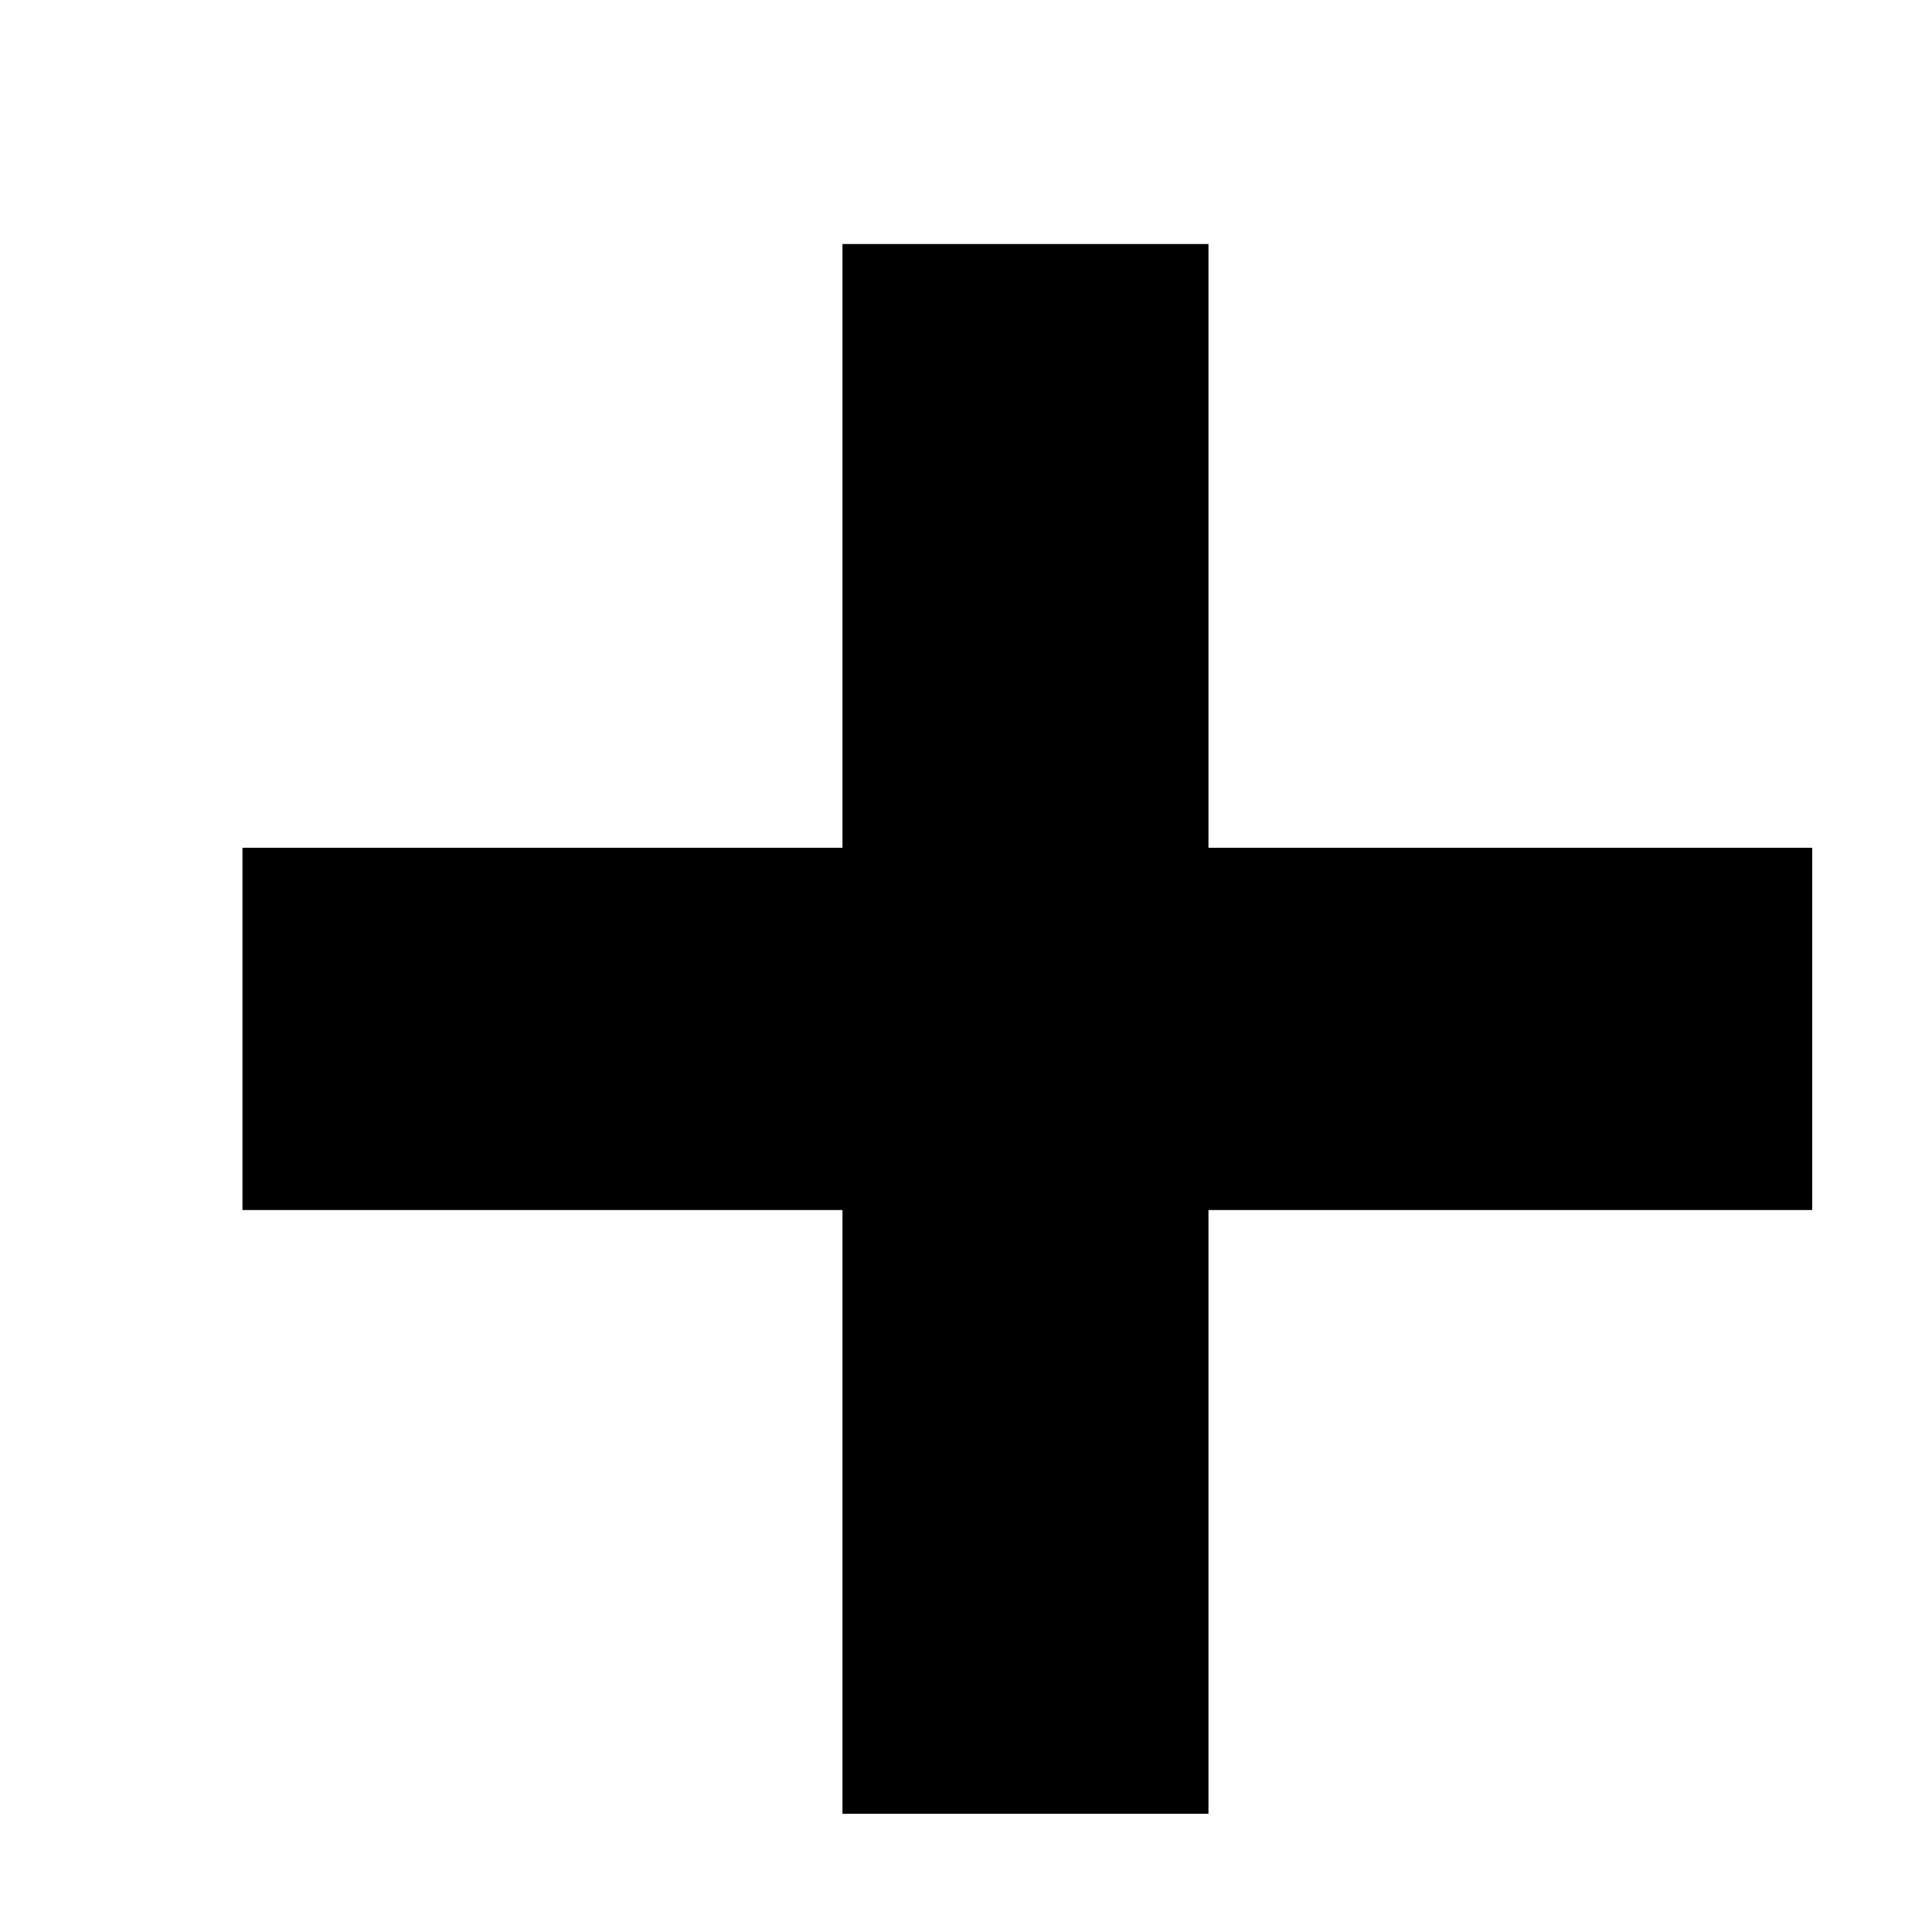
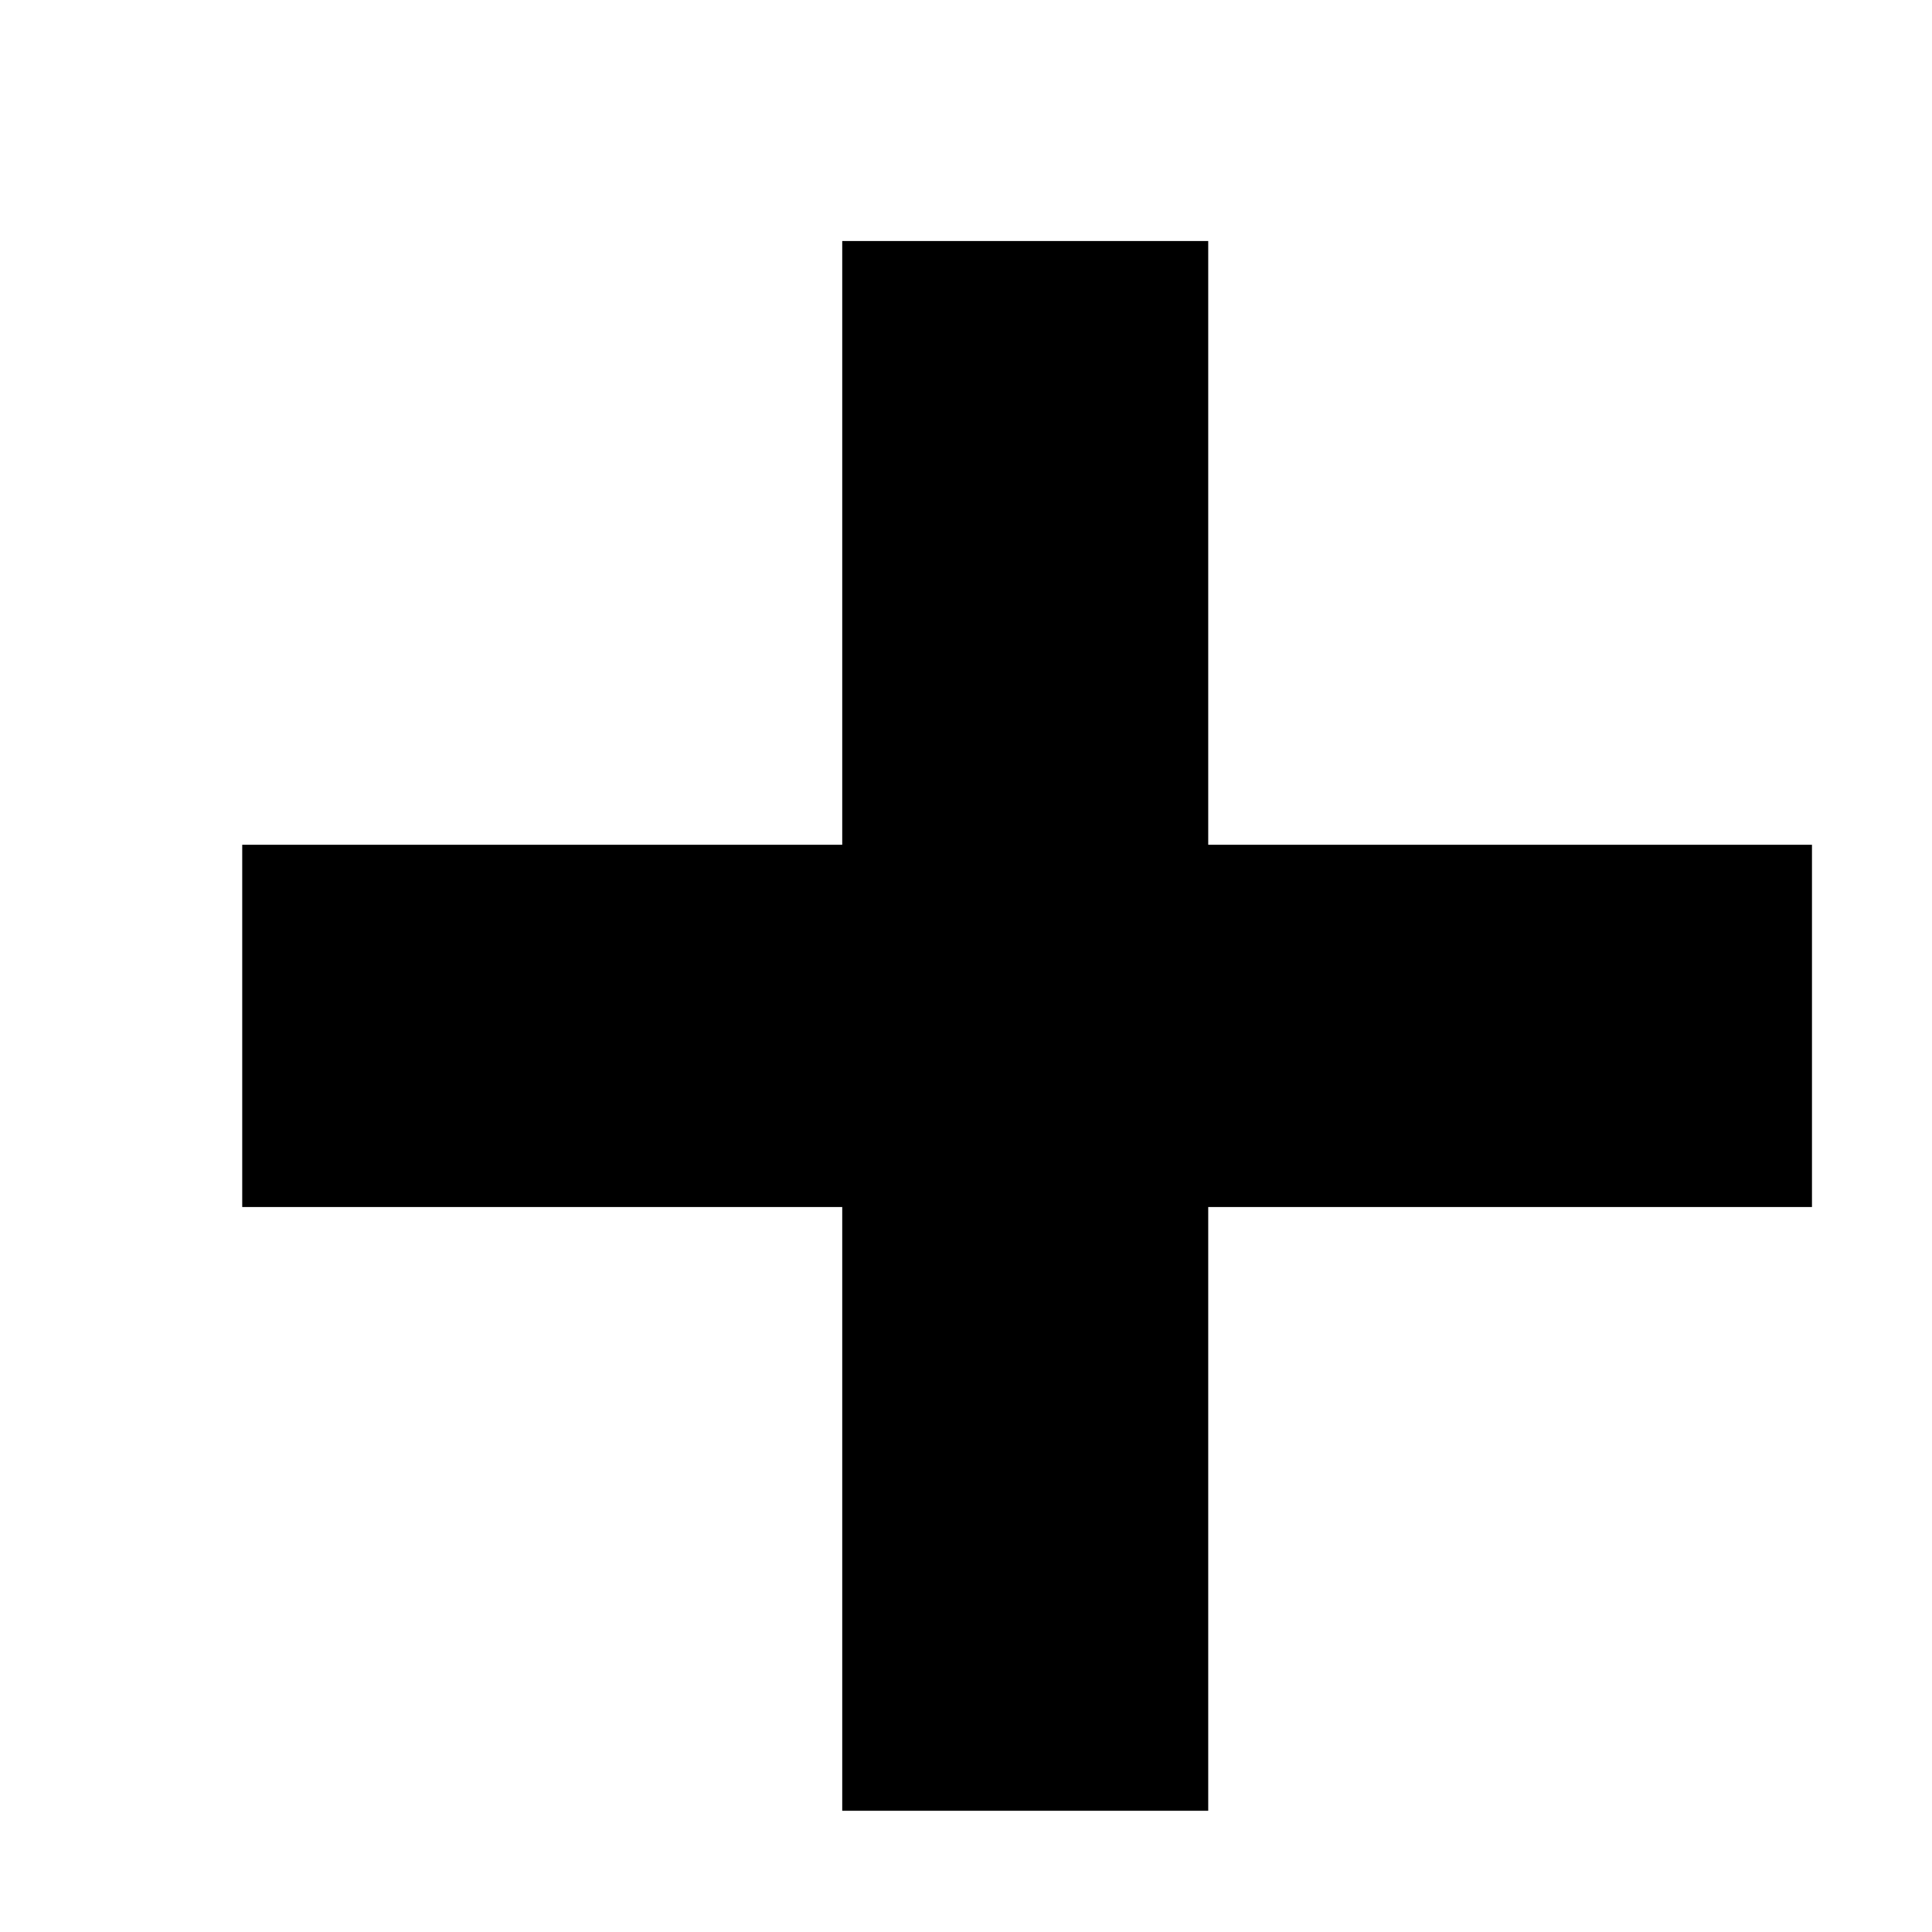
- <svg xmlns="http://www.w3.org/2000/svg" version="1.1" x="0px" y="0px" width="16px" height="16px" viewBox="0 0 16 16" enable-background="new 0 0 16 16" xml:space="preserve">
-   <g id="Area" display="none">
-     <path display="inline" fill-rule="evenodd" clip-rule="evenodd" d="M2.344,3.088l2.129,10.828l7.141-1.776l3.368-8.929L8.144,6.262   L2.344,3.088z" />
-   </g>
-   <g id="Line" display="none">
-     <g display="inline">
-       <g>
-         <path d="M13.058,2.456c-1.57,0-2.844,1.273-2.844,2.844c0,0.764,0.305,1.454,0.795,1.965l-2.188,4.423L5.565,6.417     c-0.173-0.278-0.474-0.456-0.8-0.473c-0.328-0.016-0.645,0.13-0.843,0.39L0,11.438l1.585,1.219l3.039-3.955l3.444,5.572     c0.183,0.293,0.504,0.475,0.848,0.475c0.019,0,0.034-0.002,0.052-0.002c0.362-0.016,0.688-0.229,0.85-0.557l3.002-6.07     c0.08,0.006,0.158,0.023,0.24,0.023c1.57,0,2.844-1.273,2.844-2.844C15.903,3.728,14.628,2.456,13.058,2.456z" />
-       </g>
+ <svg xmlns="http://www.w3.org/2000/svg" version="1.1" id="Layer_1" x="0px" y="0px" width="16px" height="16px" viewBox="0 0 16 16" enable-background="new 0 0 16 16" xml:space="preserve">
+   <g>
+     <g>
+       <polygon fill-rule="evenodd" clip-rule="evenodd" points="15.006,6.996 10.006,6.996 10.006,1.996 6.975,1.996 6.975,6.996     2.006,6.996 2.006,9.996 6.975,9.996 6.975,14.996 10.006,14.996 10.006,9.996 15.006,9.996   " />
    </g>
  </g>
-   <g id="Crosshair" display="none">
-     <g display="inline">
-       <g>
-         <path d="M8.011,0.004c-4.382,0-7.935,3.553-7.935,7.936c0,4.384,3.553,7.937,7.935,7.937s7.935-3.553,7.935-7.937     C15.945,3.558,12.395,0.004,8.011,0.004z M8.994,13.867v-2.986H7.003v2.984C4.485,13.438,2.5,11.453,2.081,8.932h2.912v-1.99     H2.082c0.42-2.511,2.392-4.492,4.897-4.926v2.938h2.024V2.012c2.522,0.421,4.513,2.406,4.937,4.93h-2.967v1.99h2.967     C13.52,11.461,11.523,13.449,8.994,13.867z" />
-       </g>
-     </g>
-   </g>
-   <g id="Routing" display="none">
-     <g display="inline">
-       <g>
-         <path fill-rule="evenodd" clip-rule="evenodd" d="M15.663,7.191L8.805,0.333c-0.446-0.445-1.168-0.445-1.614,0L0.333,7.191     c-0.446,0.445-0.446,1.168,0,1.614l6.858,6.858c0.446,0.445,1.168,0.445,1.614,0l6.858-6.858     C16.108,8.359,16.108,7.636,15.663,7.191z M8.951,9.896V7.902H8.119c-0.283,0-0.513,0.23-0.513,0.514v3.537H5.604V8.087     c0-1.204,0.976-2.181,2.18-2.181h1.167V3.884l3.641,3.031L8.951,9.896z" />
-       </g>
-     </g>
-   </g>
-   <g id="Navigate" display="none">
-     <path display="inline" d="M14.701,1.324c-0.481-0.482-0.942-0.027-2.503,0.724C8.022,4.054,0.744,8.133,0.744,8.133l6.253,0.895   l0.894,6.254c0,0,4.079-7.279,6.086-11.455C14.728,2.265,15.183,1.805,14.701,1.324" />
-   </g>
-   <g id="Measure" display="none">
-     <g display="inline">
-       <g>
-         <path fill-rule="evenodd" clip-rule="evenodd" d="M15.049,4.037H1.943c-0.526,0-0.953,0.427-0.953,0.953v6.074     c0,0.526,0.427,0.952,0.953,0.952h13.105c0.525,0,0.952-0.426,0.952-0.952V4.99C16.001,4.463,15.574,4.037,15.049,4.037z      M13.965,9.985H2.985V7.018h0.953v2.016H6.01V7.986h0.953v1.047h3.045V7.986h0.953v1.047h2.052V6.986h0.952V9.985z" />
-       </g>
-     </g>
-   </g>
-   <g id="Print" display="none">
-     <path display="inline" d="M1.523,5.805h12.978c0.436,0,0.364-0.464,0.147-0.54S12.02,4.278,11.6,4.278h-0.687v-2.29H5.111v2.29   H4.425c-0.42,0-2.832,0.912-3.049,0.987S1.088,5.805,1.523,5.805 M14.653,6.645H1.371c-0.42,0-0.84,0.496-0.84,0.916v2.672   c0,0.42,0.42,0.916,0.84,0.916h1.513l-0.673,3.817h11.603l-0.673-3.817h1.513c0.42,0,0.84-0.496,0.84-0.916V7.561   C15.493,7.141,15.073,6.645,14.653,6.645 M3.737,13.438l1.068-4.962h6.413l1.068,4.962H3.737z" />
-   </g>
-   <g id="Share" display="none">
-     <path display="inline" d="M0.445,14.562c0,0,0.369-9.095,8.569-9.095V1.854l6.584,6.116l-6.584,6.252v-4.156   C4.562,10.065,2.766,10.46,0.445,14.562" />
-   </g>
-   <g id="Manstanding" display="none">
-     <g display="inline">
-       <g>
-         <path d="M8.019,4.08c1.318,0,1.853-0.658,1.853-1.977c0-1.335-0.534-2.097-1.853-2.097S6.167,0.768,6.167,2.103     C6.167,3.421,6.7,4.08,8.019,4.08z M8.889,4.989H7.234C4.952,4.989,4,7.218,4,7.891v3.073l0.992-0.031l0.04-2.609l1.006-0.001     L6.012,16h1.203l0.796-5.032L8.879,16h1.162l-0.027-7.677l0.943,0.001l0.041,2.615l0.992,0.031V7.898     C11.99,7.225,11.17,4.989,8.889,4.989z" />
-       </g>
-     </g>
-   </g>
-   <g id="Location" display="none">
-     <path display="inline" fill-rule="evenodd" clip-rule="evenodd" d="M8.026,1.989c2.809,0,5.087,2.278,5.087,5.087   c0,2.809-4.981,7.577-5.142,7.577c-0.161,0-5.033-4.768-5.033-7.577C2.938,4.267,5.216,1.989,8.026,1.989z" />
-   </g>
-   <g id="Location2" display="none">
-     <g display="inline">
-       <g>
-         <path fill-rule="evenodd" clip-rule="evenodd" d="M8.026,1.989c-2.81,0-5.087,2.278-5.087,5.087c0,2.809,4.873,7.577,5.033,7.577     c0.16,0,5.142-4.768,5.142-7.577C13.113,4.267,10.835,1.989,8.026,1.989z M7.999,9.312c-1.3,0-2.355-1.055-2.355-2.355     c0-1.301,1.055-2.355,2.355-2.355s2.355,1.055,2.355,2.355C10.354,8.257,9.299,9.312,7.999,9.312z" />
-       </g>
-     </g>
-   </g>
-   <g id="List" display="none">
-     <g display="inline">
-       <g>
-         <path fill-rule="evenodd" clip-rule="evenodd" d="M14.011,6.258H6.996c-0.565,0-1.024,0.458-1.024,1.024     c0,0.564,0.459,1.023,1.024,1.023h7.015c0.565,0,1.023-0.459,1.023-1.023C15.034,6.716,14.576,6.258,14.011,6.258z M6.996,4.302     h7.015c0.565,0,1.023-0.458,1.023-1.023s-0.458-1.024-1.023-1.024H6.996c-0.565,0-1.024,0.458-1.024,1.024     S6.431,4.302,6.996,4.302z M14.011,10.258H6.996c-0.565,0-1.024,0.458-1.024,1.024c0,0.564,0.459,1.023,1.024,1.023h7.015     c0.565,0,1.023-0.459,1.023-1.023C15.034,10.716,14.576,10.258,14.011,10.258z M2.979,2.254H1.995     c-0.564,0-1.023,0.458-1.023,1.024s0.459,1.023,1.023,1.023h0.983c0.565,0,1.024-0.458,1.024-1.023S3.544,2.254,2.979,2.254z      M2.979,10.255H1.995c-0.564,0-1.023,0.458-1.023,1.023s0.459,1.023,1.023,1.023h0.983c0.565,0,1.024-0.458,1.024-1.023     S3.544,10.255,2.979,10.255z M2.979,6.254H1.995c-0.564,0-1.023,0.458-1.023,1.024s0.459,1.023,1.023,1.023h0.983     c0.565,0,1.024-0.458,1.024-1.023S3.544,6.254,2.979,6.254z" />
-       </g>
-     </g>
-   </g>
-   <g id="Expand" display="none">
-     <g display="inline">
-       <g>
-         <path fill-rule="evenodd" clip-rule="evenodd" d="M5.503,8.989l-2.388,2.399L0.999,9.263l0.005,5.72h5.715l-2.137-2.137     l2.4-2.389L5.503,8.989z M14.999,1.001H9.284l2.137,2.136L8.989,5.526l1.479,1.468l2.419-2.4l2.116,2.126L14.999,1.001z" />
-       </g>
-     </g>
-   </g>
-   <g id="Contract" display="none">
-     <g display="inline">
-       <g>
-         <path fill-rule="evenodd" clip-rule="evenodd" d="M2.25,7.986l2.137,2.137l-2.4,2.389l1.48,1.468l2.387-2.399l2.117,2.126     l-0.005-5.72H2.25z M14.011,3.474l-1.479-1.468l-2.419,2.4L7.996,2.279l0.005,5.72h5.715l-2.137-2.136L14.011,3.474z" />
-       </g>
-     </g>
-   </g>
-   <g id="Dropdown" display="none">
-     <path display="inline" fill-rule="evenodd" clip-rule="evenodd" d="M2.942,6.081l10.246-0.049l-5.166,4.885L2.942,6.081z" />
-   </g>
-   <g id="Hemnet" display="none">
-     <g display="inline">
-       <g>
-         <path d="M8.003,0.085c-4.368,0-7.909,3.541-7.909,7.909c0,1.771,0.583,3.408,1.567,4.726l-1.24,1.24     c-0.447,0.445-0.447,1.168,0,1.615c0.222,0.223,0.515,0.334,0.808,0.334s0.585-0.111,0.808-0.334l1.24-1.24     c1.319,0.984,2.955,1.566,4.727,1.566c4.368,0,7.909-3.541,7.909-7.908C15.912,3.626,12.371,0.085,8.003,0.085z M8.003,13.904     c-3.264,0-5.91-2.646-5.91-5.91c0-3.264,2.646-5.91,5.91-5.91c3.262,0,5.91,2.646,5.91,5.91     C13.913,11.258,11.266,13.904,8.003,13.904z M4.84,6.573v4.152h2.571V9.236h1.186v1.488h2.569V6.573L8.003,4.398L4.84,6.573z" />
-       </g>
-     </g>
-   </g>
-   <g id="Posten" display="none">
-     <g display="inline">
-       <g>
-         <path fill-rule="evenodd" clip-rule="evenodd" d="M13.662,2.37c-1.501-1.501-3.498-2.329-5.621-2.329     c-2.12,0-4.116,0.828-5.619,2.332S0.09,5.872,0.09,7.992c0,2.123,0.827,4.121,2.329,5.623c1.501,1.502,3.498,2.328,5.622,2.328     c2.123,0,4.12-0.826,5.621-2.328c1.502-1.502,2.33-3.5,2.33-5.623C15.992,5.868,15.164,3.872,13.662,2.37z M7.938,3.052     C7.836,2.999,7.76,2.892,7.76,2.772c0-0.146,0.114-0.276,0.25-0.306V2.285H7.87V2.17h0.14V2.036h0.114V2.17h0.14v0.115h-0.14     v0.181c0.138,0.029,0.253,0.159,0.253,0.307c0,0.119-0.075,0.227-0.177,0.279c0.542,0.009,2.588,0.154,2.782,1.797h-0.653     c-0.047-0.904-0.461-1.214-1.205-1.406c0.559,0.474,0.533,0.847,0.569,1.406H9.016c0-0.978-0.25-1.463-0.708-1.531     c0.116,0.456,0.145,1.385,0.108,1.531H7.718C7.681,4.703,7.71,3.774,7.826,3.318C7.368,3.386,7.118,3.872,7.118,4.849H6.441     c0.036-0.559,0.011-0.932,0.57-1.406C6.267,3.635,5.852,3.945,5.807,4.849H5.152C5.346,3.203,7.399,3.061,7.938,3.052z      M5.372,4.931c0.142,0,0.256,0.115,0.256,0.256c0,0.069-0.028,0.158-0.072,0.204C5.582,5.383,5.636,5.38,5.665,5.38     c0.142,0,0.256,0.115,0.256,0.256c0,0.142-0.115,0.256-0.256,0.256c-0.091,0-0.163-0.042-0.208-0.113     c0.079,0.255,0.267,0.422,0.597,0.422c0.418,0,0.556-0.278,0.6-0.422C6.607,5.848,6.528,5.893,6.439,5.893     c-0.142,0-0.256-0.114-0.256-0.256c0-0.141,0.114-0.256,0.256-0.256c0.036,0,0.069-0.002,0.1,0.011     C6.493,5.344,6.462,5.258,6.462,5.187c0-0.141,0.114-0.256,0.256-0.256c0.141,0,0.256,0.115,0.256,0.256     c0,0.069-0.028,0.158-0.072,0.204C6.928,5.383,6.982,5.38,7.011,5.38c0.142,0,0.256,0.115,0.256,0.256     c0,0.142-0.114,0.256-0.256,0.256c-0.089,0-0.182-0.044-0.228-0.113c0.072,0.196,0.146,0.422,0.619,0.422     c0.461,0,0.54-0.25,0.602-0.422c-0.046,0.069-0.14,0.113-0.228,0.113c-0.142,0-0.256-0.114-0.256-0.256     c0-0.141,0.114-0.256,0.256-0.256c0.029,0,0.083,0.003,0.109,0.011C7.84,5.345,7.812,5.256,7.812,5.187     c0-0.141,0.115-0.256,0.257-0.256c0.141,0,0.256,0.115,0.256,0.256c0,0.071-0.032,0.157-0.078,0.204     c0.031-0.013,0.064-0.011,0.1-0.011c0.142,0,0.257,0.115,0.257,0.256c0,0.142-0.115,0.256-0.257,0.256     c-0.089,0-0.17-0.045-0.216-0.113c0.071,0.196,0.134,0.424,0.605,0.424c0.473,0,0.543-0.228,0.613-0.424     C9.304,5.848,9.211,5.893,9.123,5.893c-0.143,0-0.257-0.114-0.257-0.256c0-0.141,0.114-0.256,0.257-0.256     c0.028,0,0.082,0.003,0.108,0.011C9.188,5.345,9.16,5.256,9.16,5.187c0-0.141,0.114-0.256,0.256-0.256     c0.141,0,0.256,0.115,0.256,0.256c0,0.071-0.031,0.157-0.078,0.204C9.625,5.377,9.66,5.38,9.695,5.38     c0.141,0,0.256,0.115,0.256,0.256c0,0.142-0.115,0.256-0.256,0.256c-0.09,0-0.168-0.045-0.215-0.113     c0.045,0.144,0.182,0.422,0.601,0.422c0.329,0,0.518-0.167,0.596-0.422c-0.045,0.071-0.116,0.113-0.207,0.113     c-0.142,0-0.257-0.114-0.257-0.256c0-0.141,0.115-0.256,0.257-0.256c0.028,0,0.083,0.003,0.108,0.011     c-0.045-0.046-0.072-0.135-0.072-0.204c0-0.141,0.115-0.256,0.257-0.256s0.256,0.115,0.256,0.256c0,0.04-0.008,0.078-0.015,0.09     c0.002-0.004-0.604,1.402-0.604,1.402H5.734c0,0-0.606-1.406-0.604-1.402c-0.006-0.012-0.015-0.05-0.015-0.09     C5.115,5.046,5.23,4.931,5.372,4.931z M13.734,8.424c-0.52,3.469-3.349,5.01-5.666,5.01c-2.988,0-5.374-2.078-5.924-4.898     l-0.319-0.24V8.262h3.04v0.035L4.548,8.536c0,0-0.142,1.605,0.593,2.475c-0.04-0.195-0.077-0.348-0.077-0.555     c0-1.639,1.369-3.01,3.007-3.01s3.001,1.372,3.001,3.01c0,0.586-0.147,1.086-0.439,1.545c1.145-0.623,2.099-1.66,2.443-3.577     l-0.087-0.126l-0.001-0.036h0.837v0.036L13.734,8.424z M8.068,8.222c-1.23,0-2.229,0.998-2.229,2.228     c0,1.232,0.998,2.229,2.229,2.229c1.231,0,2.229-0.996,2.229-2.229C10.297,9.22,9.299,8.222,8.068,8.222z" />
-       </g>
-     </g>
-   </g>
-   <g id="Telia" display="none">
-     <path display="inline" d="M15.312,3.631c-0.008,0.012-0.013,0.021-0.018,0.034c-0.344,0.765-1.044,1.657-1.973,2.554   c0.74,0.346,1.32,0.77,1.682,1.315c0.006,0.01,0.012,0.018,0.016,0.026c0.141-0.565,0.242-1.123,0.303-1.663   C15.415,5.079,15.407,4.317,15.312,3.631z M12.502,6.962c-2.989,2.546-7.532,4.851-10.54,4.069c-0.013-0.004-0.018-0.002-0.024,0   c0.027,0.043,0.053,0.087,0.08,0.131c0.04,0.045,0.083,0.092,0.104,0.123l0.006,0.009c2.955,4.754,11.167,1.117,12.106-1.899   C14.449,8.37,13.73,7.587,12.502,6.962z M4.067,13.732c-0.024-0.012-0.046-0.021-0.07-0.031c0.152,0.154,0.304,0.302,0.457,0.439   c0.729,0.658,1.458,1.122,2.164,1.381c0.443,0.162,0.881,0.245,1.303,0.245c0.322,0,0.642-0.048,0.95-0.144   c0.832-0.258,1.649-0.746,2.428-1.451c0.921-0.833,1.752-1.947,2.426-3.22c-0.019,0.017-0.035,0.032-0.055,0.052   C11.94,13.1,7.325,15.129,4.067,13.732z M6.695,4.619c2.08,0.366,4.083,0.687,5.643,1.21c1.52-1.167,2.582-2.405,2.647-3.428   c0.001-0.017,0.004-0.031,0.005-0.047c-0.021-0.056-0.04-0.113-0.062-0.167c-0.068-0.157-0.148-0.312-0.236-0.462   c-0.066-0.11-0.145-0.213-0.23-0.311c-0.004,0.006-0.01,0.01-0.014,0.016C12.512,3.881,9.694,4.684,6.695,4.619z M3.396,3.821   c4.622,0.837,8.511,0.154,10.803-2.629c0.006-0.006,0.012-0.012,0.018-0.019c-0.545-0.466-1.36-0.763-2.408-0.867   c-0.269-0.026-0.551-0.04-0.844-0.04c-2.107,0-4.56,0.662-6.561,1.771C3.593,2.486,2.892,2.993,2.316,3.536   c0.01,0.003,0.017,0.007,0.025,0.01C2.689,3.644,3.04,3.737,3.396,3.821z M11.416,6.493c-2.807-1.042-7.05-1.588-9.779-2.197   C1.629,4.294,1.624,4.292,1.616,4.291C1.149,4.874,0.817,5.488,0.64,6.115C0.513,6.568,0.461,7.032,0.487,7.492   c0.019,0.36,0.156,0.869,0.386,1.451c0.015,0.017,0.029,0.032,0.043,0.05C2.143,10.926,7.662,9.026,11.416,6.493z" />
-   </g>
-   <g id="Opus" display="none">
-     <g display="inline">
-       <g>
-         <path d="M9.26,15.651c3.7-0.59,6.529-3.786,6.529-7.651c0-1.652-0.521-3.181-1.401-4.439c0-0.001-0.001-0.002-0.001-0.003     c-0.003-0.004-0.007-0.007-0.01-0.012c-0.281-0.399-0.598-0.771-0.947-1.11c-0.001,0-0.001-0.001-0.002-0.002c0,0,0,0,0,0.001     c-0.286-0.278-0.595-0.532-0.921-0.764l0,0l-0.002-0.001c-0.231-0.165-0.471-0.319-0.721-0.457v0c-0.001,0-0.001,0-0.002-0.001     c-0.277-0.154-0.566-0.288-0.862-0.407c-0.002,0-0.003-0.001-0.004-0.001v0c-0.109-0.044-0.223-0.083-0.335-0.123v0     c-0.062-0.021-0.121-0.047-0.184-0.067l0,0c-0.064-0.021-0.13-0.038-0.194-0.057l0,0c-0.039-0.011-0.08-0.02-0.119-0.031v0     c-0.075-0.021-0.15-0.04-0.227-0.059l0,0c-0.041-0.01-0.079-0.021-0.119-0.031c0,0,0,0,0,0C9.665,0.42,9.593,0.402,9.519,0.388     l0,0C9.461,0.376,9.401,0.371,9.344,0.361c0,0,0,0,0,0c-0.428-0.073-0.865-0.12-1.313-0.12c-1.206,0-2.342,0.283-3.36,0.774     c-0.001,0-0.002,0-0.003,0.001l0,0c-1.305,0.63-2.405,1.61-3.178,2.824h0C1.486,3.845,1.484,3.85,1.481,3.854     C1.353,4.058,1.233,4.267,1.123,4.482C1.12,4.487,1.118,4.493,1.115,4.498c-0.11,0.217-0.21,0.439-0.3,0.668     c0,0.001-0.001,0.002-0.001,0.003l0,0C0.588,5.743,0.431,6.35,0.348,6.98h0c0,0.001,0,0.003,0,0.005     C0.304,7.318,0.273,7.655,0.273,8c0,0.217,0.015,0.431,0.032,0.644l0,0c0.048,0.581,0.155,1.146,0.324,1.684h0     c0.001,0.005,0.004,0.01,0.006,0.015c0.124,0.392,0.284,0.767,0.465,1.128c0.011,0.021,0.02,0.043,0.031,0.063     c0.19,0.371,0.41,0.722,0.655,1.055c0,0.001,0.001,0.002,0.002,0.003c0,0,0,0,0,0c0.155,0.211,0.321,0.413,0.497,0.607h0     c0.001,0.001,0.002,0.002,0.002,0.003c0.297,0.327,0.619,0.63,0.968,0.903c0.01,0.008,0.021,0.015,0.031,0.022     c0.94,0.729,2.048,1.25,3.261,1.485h0c0.009,0.002,0.018,0.002,0.026,0.004c0.231,0.044,0.465,0.08,0.703,0.104     c0.233,0.023,0.47,0.034,0.709,0.036c0.016,0,0.031,0.002,0.047,0.002h0c0,0,0,0,0.001,0c0.348,0,0.687-0.031,1.023-0.075     C9.123,15.673,9.191,15.662,9.26,15.651z M15.305,8c-0.005,2.617-1.392,4.902-3.466,6.184c2.657-2.401,3.505-5.27,3.271-7.821     C15.232,6.89,15.304,7.436,15.305,8z M8.729,0.762C7.816,1.247,6.958,1.2,6.337,0.935c0.544-0.13,1.109-0.208,1.693-0.208     C8.266,0.727,8.498,0.74,8.729,0.762z M9.18,0.827c0.126,0.021,0.253,0.038,0.377,0.064C8.458,3.26,5.422,2.653,3.972,1.967     C4.353,1.71,4.76,1.489,5.188,1.307C6.273,1.79,8.097,1.991,9.18,0.827z M3.011,2.749c1.601,0.723,5.676,1.373,6.71-1.815     c0.092,0.022,0.183,0.045,0.273,0.071C9.17,5.278,3.896,4.772,1.939,4.039C2.246,3.568,2.606,3.136,3.011,2.749z M1.282,5.306     c2.584,0.669,8.478,0.945,8.88-4.258c0.112,0.034,0.219,0.077,0.328,0.117c0.631,4.294-4.144,6.248-9.657,5.849     C0.915,6.418,1.066,5.846,1.282,5.306z M0.792,8.667C6.926,9.01,11.928,5.689,10.752,1.26c0.146,0.059,0.287,0.126,0.429,0.194     c1.774,4.8-3.999,8.456-10.046,8.837C0.962,9.773,0.844,9.23,0.792,8.667z M2.313,12.479c6.121-1.273,11.305-4.639,9.669-10.577     c0.106,0.069,0.21,0.144,0.312,0.218c1.548,5.164-2.488,9.2-9.476,10.941C2.64,12.877,2.472,12.682,2.313,12.479z M5.093,14.646     c6.657-1.931,9.706-7.344,7.9-11.949c0.362,0.338,0.689,0.712,0.977,1.118C15.361,8.433,12.131,13,7.385,15.24     C6.575,15.167,5.805,14.962,5.093,14.646z" />
-       </g>
-     </g>
-   </g>
-   <g id="Synoptik" display="none">
-     <g display="inline">
-       <g>
-         <path d="M1.013,1.012v14.976h14.975V1.012H1.013z M8.319,7.888c2.127,0.092,4.138-0.116,4.138,2.149     c0,1.688-1.572,2.197-4.138,2.174c-2.451-0.023-3.815-0.508-3.815-2.219h1.525c0,0.809,0.486,1.133,2.266,1.133     c1.758,0,2.521-0.139,2.521-1.18c0-0.879-0.67-0.855-2.149-0.901c-2.059-0.07-4.001,0-3.978-2.128     c0.023-1.688,1.596-2.15,4.139-2.127c2.29,0.023,3.677,0.532,3.677,2.22h-1.526c0-0.833-0.555-1.11-2.127-1.133     c-2.012-0.022-2.497,0.301-2.52,0.971C6.307,7.934,7.14,7.841,8.319,7.888z" />
-       </g>
-     </g>
-   </g>
-   <g id="Navigateright" display="none">
-     <g display="inline">
-       <g>
-         <polygon fill-rule="evenodd" clip-rule="evenodd" points="11.578,8.007 9.965,6.394 9.956,6.402 6.05,2.496 4.438,4.109      8.344,8.016 4.438,11.922 6.05,13.535 9.957,9.629 9.965,9.637 11.578,8.024 11.569,8.016    " />
-       </g>
-     </g>
-   </g>
-   <g id="Navigatedown" display="none">
-     <g display="inline">
-       <g>
-         <polygon fill-rule="evenodd" clip-rule="evenodd" points="13.535,6.05 11.922,4.438 8.016,8.344 4.109,4.438 2.496,6.05      6.402,9.956 6.394,9.965 8.007,11.578 8.016,11.569 8.024,11.578 9.637,9.965 9.629,9.957    " />
-       </g>
-     </g>
-   </g>
-   <g id="Navigateleft" display="none">
-     <g display="inline">
-       <g>
-         <polygon fill-rule="evenodd" clip-rule="evenodd" points="11.594,4.109 9.981,2.496 6.074,6.403 6.065,6.394 4.453,8.007      4.462,8.016 4.453,8.024 6.065,9.637 6.074,9.628 9.981,13.535 11.594,11.922 7.687,8.016    " />
-       </g>
-     </g>
-   </g>
-   <g id="Navigateup" display="none">
-     <g display="inline">
-       <g>
-         <polygon fill-rule="evenodd" clip-rule="evenodd" points="13.535,9.98 9.629,6.074 9.637,6.066 8.024,4.453 8.016,4.461      8.007,4.453 6.395,6.066 6.403,6.074 2.496,9.98 4.109,11.594 8.016,7.687 11.922,11.594    " />
-       </g>
-     </g>
-   </g>
-   <g id="Foretagsombud" display="none">
-     <path display="inline" fill-rule="evenodd" clip-rule="evenodd" d="M14.476,13.996c-0.844,0-2.088-0.002-3.286-0.004   c-1.098,0.662-2.349,1.036-3.666,1.036c-1.895,0-3.677-0.731-5.017-2.062S0.429,9.869,0.429,7.989c0-1.877,0.739-3.644,2.081-4.975   s3.122-2.064,5.014-2.064c1.327,0,2.589,0.378,3.691,1.05c1.192,0,2.425,0,3.261,0C15.341,2,15.5,2.97,15.5,2.97v10.057   C15.5,13.027,15.367,13.996,14.476,13.996z M11.83,3.716c-1.15-1.141-2.68-1.77-4.307-1.77c-1.625,0-3.153,0.629-4.306,1.772   C2.066,4.861,1.433,6.378,1.433,7.989c0,1.614,0.633,3.132,1.783,4.272c1.151,1.143,2.681,1.771,4.308,1.771   s3.156-0.629,4.307-1.771c1.15-1.141,1.784-2.658,1.784-4.272C13.614,6.375,12.98,4.858,11.83,3.716z M7.541,12.508   c-1.212,0-2.351-0.468-3.206-1.318c-0.856-0.85-1.328-1.979-1.328-3.18c0-1.2,0.472-2.329,1.329-3.18S6.332,3.51,7.541,3.51   c1.211,0,2.35,0.468,3.206,1.318s1.328,1.979,1.328,3.181s-0.472,2.331-1.328,3.18C9.891,12.04,8.752,12.508,7.541,12.508z    M7.605,5.415c0.052-0.026,0.089-0.08,0.089-0.139c0-0.074-0.058-0.139-0.127-0.153v-0.09h0.07V4.976h-0.07V4.909H7.51v0.067h-0.07   v0.057h0.07v0.09c-0.068,0.015-0.125,0.08-0.125,0.153c0,0.059,0.038,0.113,0.089,0.139C7.203,5.42,6.172,5.491,6.074,6.312h0.329   c0.022-0.451,0.23-0.605,0.605-0.701C6.728,5.847,6.74,6.033,6.723,6.312h0.34c0-0.487,0.125-0.729,0.355-0.764   c-0.059,0.228-0.072,0.69-0.055,0.764h0.352C7.733,6.238,7.719,5.775,7.66,5.548c0.23,0.034,0.355,0.276,0.355,0.764h0.341   C8.338,6.033,8.351,5.847,8.069,5.611c0.375,0.095,0.583,0.25,0.605,0.701h0.329C8.906,5.492,7.879,5.42,7.605,5.415z M8.894,6.352   c-0.071,0-0.129,0.058-0.129,0.128c0,0.035,0.014,0.079,0.036,0.102c-0.013-0.004-0.04-0.005-0.054-0.005   c-0.071,0-0.129,0.057-0.129,0.128s0.058,0.128,0.129,0.128c0.045,0,0.081-0.021,0.104-0.057c-0.039,0.127-0.134,0.21-0.299,0.21   c-0.211,0-0.279-0.139-0.302-0.21C8.273,6.81,8.312,6.832,8.357,6.832c0.07,0,0.129-0.057,0.129-0.128S8.428,6.576,8.357,6.576   c-0.019,0-0.035-0.001-0.051,0.005C8.33,6.558,8.346,6.516,8.346,6.48c0-0.07-0.058-0.128-0.129-0.128S8.088,6.41,8.088,6.48   c0,0.035,0.015,0.079,0.036,0.102c-0.013-0.004-0.04-0.005-0.055-0.005c-0.07,0-0.129,0.057-0.129,0.128s0.059,0.128,0.129,0.128   c0.045,0,0.092-0.022,0.114-0.057c-0.035,0.098-0.07,0.211-0.309,0.211c-0.236,0-0.268-0.113-0.304-0.211   C7.595,6.81,7.636,6.832,7.681,6.832c0.071,0,0.129-0.057,0.129-0.128S7.752,6.576,7.681,6.576c-0.019,0-0.035-0.001-0.051,0.005   C7.653,6.558,7.669,6.516,7.669,6.48c0-0.07-0.058-0.128-0.129-0.128S7.411,6.41,7.411,6.48c0,0.035,0.014,0.079,0.036,0.102   c-0.013-0.004-0.04-0.005-0.055-0.005c-0.071,0-0.128,0.057-0.128,0.128s0.057,0.128,0.128,0.128c0.045,0,0.092-0.022,0.115-0.057   c-0.031,0.086-0.071,0.21-0.303,0.21c-0.238,0-0.275-0.113-0.311-0.21C6.917,6.81,6.964,6.832,7.009,6.832   c0.071,0,0.129-0.057,0.129-0.128S7.08,6.576,7.009,6.576c-0.015,0-0.042,0.001-0.055,0.005C6.977,6.559,6.99,6.515,6.99,6.48   c0-0.07-0.058-0.128-0.129-0.128S6.732,6.41,6.732,6.48c0,0.036,0.016,0.078,0.039,0.101C6.756,6.575,6.739,6.576,6.721,6.576   c-0.07,0-0.128,0.057-0.128,0.128S6.65,6.832,6.721,6.832c0.045,0,0.085-0.022,0.107-0.057c-0.021,0.072-0.091,0.21-0.301,0.21   c-0.166,0-0.261-0.083-0.3-0.21C6.25,6.811,6.286,6.832,6.332,6.832c0.071,0,0.129-0.057,0.129-0.128S6.403,6.576,6.332,6.576   c-0.015,0-0.042,0.001-0.055,0.005C6.3,6.559,6.313,6.515,6.313,6.48c0-0.07-0.058-0.128-0.129-0.128S6.056,6.41,6.056,6.48   c0,0.02,0.004,0.039,0.008,0.045C6.062,6.523,6.367,7.224,6.367,7.224h1.172h1.172c0,0,0.306-0.701,0.304-0.699   C9.019,6.519,9.022,6.5,9.022,6.48C9.022,6.41,8.965,6.352,8.894,6.352z M10.434,8.013h-0.421v0.018l0.044,0.063   C9.883,9.05,9.404,9.567,8.829,9.877C8.976,9.648,9.05,9.398,9.05,9.107c0-0.816-0.686-1.501-1.509-1.501S6.029,8.291,6.029,9.107   c0,0.104,0.019,0.18,0.039,0.276C5.699,8.951,5.771,8.15,5.771,8.15l0.159-0.12V8.013H4.402v0.018l0.16,0.12   c0.276,1.406,1.476,2.441,2.978,2.441c1.164,0,2.586-0.768,2.848-2.498l0.046-0.063V8.013z M7.539,10.216   c-0.618,0-1.119-0.497-1.119-1.111c0-0.613,0.501-1.111,1.119-1.111c0.619,0,1.12,0.498,1.12,1.111   C8.659,9.719,8.158,10.216,7.539,10.216z" />
-   </g>
-   <g id="Postombud" display="none">
-     <g display="inline">
-       <g>
-         <path fill-rule="evenodd" clip-rule="evenodd" d="M14.5,2h-3.285c-1.103-0.672-2.364-1.05-3.691-1.05     c-1.892,0-3.672,0.732-5.014,2.064C1.168,4.346,0.429,6.112,0.429,7.989c0,1.88,0.738,3.647,2.078,4.978s3.122,2.062,5.017,2.062     c1.317,0,2.569-0.374,3.666-1.036c1.183,0.002,2.418,0.003,3.311,0.003c0.885,0,1-1.04,1-1.04V3.042C15.5,3.042,15.386,2,14.5,2z      M11.254,11.691c-0.996,0.989-2.321,1.533-3.73,1.533c-1.41,0-2.734-0.544-3.731-1.533C2.795,10.703,2.246,9.388,2.246,7.99     c0-1.396,0.55-2.71,1.548-3.7c0.998-0.99,2.322-1.535,3.729-1.535c1.409,0,2.734,0.544,3.73,1.533     C12.251,5.276,12.8,6.591,12.8,7.99C12.8,9.388,12.251,10.703,11.254,11.691z M7.541,3.51c-1.209,0-2.348,0.469-3.205,1.319     S3.007,6.809,3.007,8.009c0,1.202,0.472,2.331,1.328,3.181c0.855,0.851,1.994,1.318,3.206,1.318c1.211,0,2.35-0.468,3.206-1.318     c0.856-0.85,1.328-1.979,1.328-3.181c0-1.201-0.472-2.331-1.328-3.181S8.752,3.51,7.541,3.51z M7.474,5.415     c-0.051-0.026-0.089-0.08-0.089-0.139c0-0.073,0.057-0.137,0.125-0.152v-0.09h-0.07V4.976h0.07V4.909h0.058v0.067h0.07v0.057     h-0.07v0.09c0.069,0.014,0.127,0.08,0.127,0.153c0,0.06-0.037,0.113-0.089,0.139C7.879,5.42,8.906,5.492,9.004,6.312H8.675     c-0.022-0.451-0.23-0.605-0.605-0.701c0.281,0.236,0.269,0.422,0.287,0.701H8.016c0-0.487-0.125-0.729-0.355-0.764     c0.059,0.228,0.073,0.69,0.055,0.764H7.363C7.346,6.238,7.359,5.775,7.418,5.548c-0.23,0.034-0.355,0.276-0.355,0.764h-0.34     C6.74,6.033,6.728,5.847,7.009,5.61c-0.375,0.096-0.583,0.25-0.605,0.701H6.074C6.172,5.491,7.203,5.42,7.474,5.415z      M6.185,6.352c0.071,0,0.129,0.058,0.129,0.128c0,0.035-0.014,0.079-0.036,0.102c0.013-0.004,0.04-0.005,0.055-0.005     c0.071,0,0.129,0.057,0.129,0.128S6.403,6.832,6.332,6.832c-0.046,0-0.082-0.021-0.104-0.057c0.039,0.127,0.134,0.21,0.3,0.21     c0.21,0,0.279-0.139,0.301-0.21C6.806,6.81,6.766,6.832,6.721,6.832c-0.07,0-0.128-0.057-0.128-0.128S6.65,6.576,6.721,6.576     c0.019,0,0.035-0.001,0.051,0.005C6.748,6.558,6.732,6.516,6.732,6.48c0-0.07,0.058-0.128,0.129-0.128S6.99,6.41,6.99,6.48     c0,0.035-0.014,0.079-0.036,0.102c0.013-0.004,0.04-0.005,0.055-0.005c0.071,0,0.129,0.057,0.129,0.128S7.08,6.832,7.009,6.832     c-0.045,0-0.092-0.022-0.114-0.057c0.035,0.098,0.072,0.21,0.311,0.21c0.231,0,0.271-0.125,0.303-0.21     C7.484,6.81,7.438,6.832,7.393,6.832c-0.071,0-0.128-0.057-0.128-0.128s0.057-0.128,0.128-0.128c0.015,0,0.042,0.001,0.055,0.005     C7.425,6.559,7.411,6.515,7.411,6.48c0-0.07,0.058-0.128,0.129-0.128S7.669,6.41,7.669,6.48c0,0.036-0.016,0.078-0.039,0.102     c0.016-0.007,0.032-0.005,0.051-0.005c0.071,0,0.129,0.057,0.129,0.128S7.752,6.832,7.681,6.832     c-0.045,0-0.086-0.022-0.109-0.057c0.036,0.098,0.067,0.211,0.304,0.211c0.238,0,0.273-0.114,0.309-0.211     C8.161,6.81,8.114,6.832,8.069,6.832c-0.07,0-0.129-0.057-0.129-0.128s0.059-0.128,0.129-0.128c0.015,0,0.042,0.001,0.055,0.005     C8.103,6.559,8.088,6.515,8.088,6.48c0-0.07,0.058-0.128,0.129-0.128S8.346,6.41,8.346,6.48c0,0.036-0.016,0.078-0.039,0.102     c0.016-0.007,0.032-0.005,0.051-0.005c0.07,0,0.129,0.057,0.129,0.128S8.428,6.832,8.357,6.832c-0.045,0-0.084-0.022-0.107-0.057     c0.022,0.072,0.091,0.21,0.302,0.21c0.165,0,0.26-0.083,0.299-0.21C8.828,6.811,8.792,6.832,8.747,6.832     c-0.071,0-0.129-0.057-0.129-0.128s0.058-0.128,0.129-0.128c0.014,0,0.041,0.001,0.054,0.005C8.778,6.559,8.765,6.515,8.765,6.48     c0-0.07,0.058-0.128,0.129-0.128S9.022,6.41,9.022,6.48c0,0.02-0.004,0.039-0.008,0.045c0.002-0.002-0.303,0.699-0.303,0.699     H6.367c0,0-0.305-0.701-0.304-0.699C6.06,6.519,6.056,6.5,6.056,6.48C6.056,6.41,6.113,6.352,6.185,6.352z M10.434,8.031     l-0.046,0.063c-0.262,1.73-1.684,2.498-2.848,2.498c-1.502,0-2.701-1.035-2.978-2.441l-0.16-0.12V8.013H5.93v0.018L5.771,8.15     c0,0-0.071,0.801,0.298,1.233C6.048,9.287,6.029,9.211,6.029,9.107c0-0.816,0.688-1.501,1.512-1.501S9.05,8.291,9.05,9.107     c0,0.291-0.074,0.541-0.221,0.77c0.575-0.31,1.054-0.827,1.228-1.783l-0.044-0.063V8.013h0.421V8.031z M7.539,7.994     c-0.618,0-1.119,0.498-1.119,1.111c0,0.614,0.501,1.111,1.119,1.111c0.619,0,1.12-0.497,1.12-1.111     C8.659,8.491,8.158,7.994,7.539,7.994z" />
-       </g>
-     </g>
-   </g>
-   <g id="Mailbox" display="none">
-     <g display="inline">
-       <g>
-         <path fill-rule="evenodd" clip-rule="evenodd" d="M8.03,1.708c-3.276,0-5.027,0.785-5.027,1.8v9.032c0,1.401,1,1.419,1,1.419     l8.011,0.014c0,0,1-0.041,1-1.474V3.527C13.014,2.559,11.307,1.708,8.03,1.708z M8.736,9.834L5.907,7.006h4.181l0.738,0.739     L8.736,9.834z M11.998,6.001H4.005v-1h7.993V6.001z" />
-       </g>
-     </g>
-   </g>
-   <g id="Tollroad-se" display="none">
-     <path display="inline" d="M13.435,9.399c0.202-0.096,0.394-0.211,0.571-0.354c0.562-0.439,0.854-1.171,0.835-1.802   c0.026-0.76-0.411-1.446-0.923-1.826l0.168-0.213c0.148-0.176,0.287-0.481,0.285-0.807c0-0.396-0.184-0.72-0.382-0.918   c-0.203-0.205-0.428-0.32-0.655-0.39l-0.02-0.006l-0.016-0.004c-0.085-0.022-0.172-0.043-0.26-0.062   c-0.1-0.419-0.393-0.701-0.623-0.837c-0.297-0.179-0.592-0.244-0.903-0.247h-0.446l-0.01,0.001   c-0.301,0.015-0.583,0.085-0.869,0.265C9.958,2.34,9.656,2.634,9.57,3.091C9.324,3.172,9.088,3.288,8.861,3.436L7.433,1.573   C4.696,1.665,2.805,2.074,2.805,2.074C2.336,2.167,2,2.577,2,3.055v9.998c0,0.494,0.345,0.919,0.851,0.988   c0,0,2.45,0.386,5.649,0.386c3.199,0,5.648-0.386,5.648-0.386C14.638,13.967,15,13.547,15,13.053V11.44L13.435,9.399z M4.351,2.139   h0.944l0.393,0.86H4.617L4.351,2.139z M4.879,3.838h1.192L6.62,5.036H5.252L4.879,3.838z M5.627,6.241H7.17l0.646,1.413   c-0.05,0.117-0.085,0.242-0.102,0.37H6.183L5.627,6.241z M7.679,12.832L6.766,9.898h2.076l1.34,2.934H7.679z M11.876,8.677v0.608   c0,0.157-0.206,0.285-0.461,0.285h-0.413c-0.245,0.01-0.451-0.117-0.461-0.285V8.696c-0.56-0.029-1.07-0.128-1.473-0.255   C8.832,8.382,8.744,8.215,8.842,8.058l0.227-0.304c0.078-0.138,0.354-0.196,0.569-0.138c0.442,0.128,0.913,0.207,1.384,0.207   c0.736-0.01,0.982-0.177,0.992-0.501c-0.01-0.363-0.236-0.432-0.973-0.56C9.834,6.557,8.95,6.281,8.94,5.329   C8.93,4.514,9.598,4.102,10.658,3.984l-0.01-0.658c0-0.157,0.206-0.285,0.452-0.294h0.412c0.255,0,0.462,0.127,0.462,0.284   l0.01,0.658c0.383,0.029,0.736,0.088,1.031,0.167c0.225,0.068,0.322,0.245,0.205,0.383l-0.215,0.275   c-0.128,0.147-0.403,0.207-0.639,0.147c-0.285-0.069-0.58-0.108-0.982-0.099c-0.529,0-0.766,0.158-0.766,0.412   c0,0.314,0.138,0.374,0.864,0.511c1.188,0.186,2.248,0.422,2.259,1.473C13.742,8.009,13.211,8.539,11.876,8.677z" />
-   </g>
-   <g id="Snowmobile" display="none">
-     <g display="inline">
-       <g>
-         <path d="M7.121,4.592c0.702,0,1.271-0.57,1.271-1.271c0-0.702-0.57-1.271-1.271-1.271S5.85,2.618,5.85,3.32     C5.85,4.021,6.419,4.592,7.121,4.592z M14.506,10.318c0.455-0.832,0.348-1.757-1.062-2.845c-1.053-0.812-2.549-1.274-2.549-1.274     S10.104,7.293,9.752,7.85C9.4,8.408,8.791,8.536,8.226,8.532c-0.171-0.001-0.814-0.021-1.625-0.05     c-0.064-0.08-0.133-0.146-0.267-0.231C5.823,7.929,5.186,7.885,4.55,7.733C4.91,7.329,5.27,6.974,5.63,6.569     c0.232,0.275,1.241,1.016,1.496,1.122c0.256,0.105,1.586-0.133,2.231-0.512c0.438-0.256,0.183-0.93-0.286-0.966     C8.746,6.188,7.844,6.55,7.76,6.53C7.496,6.466,6.641,5.501,6.323,5.029C6.028,4.59,5.513,4.076,4.938,4.242     C4.474,4.374,4.079,4.834,3.753,5.167C3.327,5.601,2.91,6.043,2.484,6.477C2.104,6.862,1.871,7.46,2.021,8     c0.036,0.129,0.077,0.228,0.121,0.321c-0.1-0.004-0.169-0.006-0.169-0.006s-1.547,0.83-1.899,3.183h12.678     C12.752,11.497,13.924,11.381,14.506,10.318z M15.921,10.924c-0.811,1.027-1.315,1.624-2.63,1.629H8.607     c-0.688-0.005-0.7,0.648-0.7,0.648s-0.042,0.745,0.7,0.75c0,0,3.084,0,4.684,0h0.052c1.987,0,2.306-0.975,2.306-0.975     C15.984,12.521,15.921,10.924,15.921,10.924z M1.738,13.948h3.484c1.604,0,1.713-1.396,1.713-1.396H0.121     C0.121,12.553,0.426,13.948,1.738,13.948z" />
-       </g>
-     </g>
-   </g>
-   <g id="Trafficwarning-se" display="none">
-     <g display="inline">
-       <g>
-         <path d="M14.876,11.82L9.371,2.546C9.082,2.061,8.56,1.763,7.995,1.763h0c-0.565,0-1.088,0.298-1.376,0.785l-5.495,9.275     C0.831,12.316,0.825,12.93,1.11,13.43c0.285,0.499,0.815,0.808,1.39,0.808h11c0.575,0,1.105-0.309,1.391-0.809     C15.175,12.93,15.17,12.314,14.876,11.82z M2.5,12.637l5.495-9.274l5.505,9.274H2.5z M7.136,6.75l0.028,4.205     c0.003,0.468,0.383,0.845,0.85,0.845H8.02c0.47-0.003,0.847-0.387,0.843-0.854L8.836,6.739C8.832,6.27,8.449,5.892,7.979,5.895     C7.51,5.898,7.132,6.281,7.136,6.75z" />
-       </g>
-     </g>
-   </g>
-   <g id="Speedcamera-se" display="none">
-     <g display="inline">
-       <g>
-         <path d="M14.197,2.083c0,0-2.396-0.52-5.697-0.52s-5.695,0.52-5.695,0.52C2.336,2.177,2,2.586,2,3.064v9.997     c0,0.495,0.346,0.919,0.851,0.988c0,0,2.45,0.386,5.649,0.386c3.199,0,5.648-0.386,5.648-0.386     C14.639,13.977,15,13.557,15,13.062V3.064C15,2.586,14.665,2.177,14.197,2.083z M5.516,9.548     c-0.341,0.321-0.732,0.694-0.875,0.831c-0.146,0.145-0.263,0.242-0.276,0.227c-0.048-0.051-1.36-2.364-1.348-2.376     c0.022-0.024,2.24-0.65,2.288-0.645C5.337,7.586,5.56,7.94,5.797,8.354C5.981,8.672,6.13,8.94,6.13,8.95     C6.13,8.961,5.854,9.229,5.516,9.548z M10.508,13.217H9.385V9.357c0,0,1.113-0.654,1.123-0.654     C10.516,8.703,10.508,13.217,10.508,13.217z M12.625,6.613L8.358,8.958c-0.726,0.399-1.232,0.251-1.63-0.475L6.039,7.229     c-0.4-0.726-0.252-1.232,0.474-1.631l4.266-2.345c0.727-0.399,1.232-0.251,1.631,0.475L13.1,4.982     C13.499,5.708,13.352,6.214,12.625,6.613z" />
-       </g>
-     </g>
-   </g>
-   <g id="Camera" display="none">
-     <g display="inline">
-       <g>
-         <path d="M7.969,7.107c-1.122,0-2.033,0.912-2.033,2.035c0,1.121,0.911,2.033,2.033,2.033c1.123,0,2.033-0.912,2.033-2.033     C10.002,8.019,9.092,7.107,7.969,7.107z M14.769,5.729c-0.344-1-1.237-1.04-1.237-1.04h-2.815     c-0.055-0.567-0.884-1.495-1.838-1.495H7.074c-0.997,0-1.803,0.927-1.856,1.495H2.463c0,0-0.953-0.019-1.257,0.99     c-0.616,2.055-0.616,5.116,0,7.083c0.341,1.085,1.257,1.042,1.257,1.042h11.068c0,0,0.909,0.029,1.237-1.042     C15.38,10.766,15.457,7.734,14.769,5.729z M7.969,12.347c-1.771,0-3.206-1.435-3.206-3.205c0-1.771,1.436-3.208,3.206-3.208     c1.771,0,3.207,1.436,3.207,3.208C11.176,10.912,9.74,12.347,7.969,12.347z" />
-       </g>
-     </g>
-   </g>
-   <g id="Reststop" display="none">
-     <path display="inline" d="M6.177,11.572c-1.039,0-0.893,0-0.893,0v1.877h4.449V8.988c0,0-3.316,0.213-3.316-0.194   c0-0.886,3.206-2.105,3.206-2.105S7.041,6.815,7.067,6.44c0.05-0.733,2.669-1.474,2.669-1.474C8.847,4.992,7.83,5.05,7.83,4.469   c0.029-0.232,0.799-0.783,1.394-1.534c0.61-0.769,0.674-1.585,1.306-1.592c0.612,0.042,0.674,0.888,1.278,1.65   c0.552,0.696,1.294,1.04,1.277,1.476c-0.029,0.523-1.104,0.552-1.914,0.497c0,0,2.783,0.739,2.783,1.491   c0,0.357-2.548,0.231-2.548,0.231s3.207,1.168,3.207,2.105c0,0.411-3.316,0.194-3.316,0.194v4.461c0,0,0.609,0,1.888,0   c1.279,0,1.264,1.564,0,1.564c-1.263,0-9.094,0-10.2,0c-1.107,0-1.095-1.564,0-1.564s0.726,0,0.726,0v-1.877c0,0-0.413,0-0.882,0   c-1.226,0-1.226-1.564,0-1.564c0.617,0,2.551,0,3.349,0C7.49,10.008,7.473,11.572,6.177,11.572z" />
-   </g>
-   <g id="Plus">
-     <g>
-       <g>
-         <polygon fill-rule="evenodd" clip-rule="evenodd" points="15.008,7.021 10.008,7.021 10.008,2.021 6.977,2.021 6.977,7.021      2.008,7.021 2.008,10.021 6.977,10.021 6.977,15.021 10.008,15.021 10.008,10.021 15.008,10.021    " />
-       </g>
-     </g>
-   </g>
-   <g id="Minus" display="none">
-     <path display="inline" fill-rule="evenodd" clip-rule="evenodd" d="M14.979,10.029H1.937v-3h13.042V10.029z" />
-   </g>
</svg>
